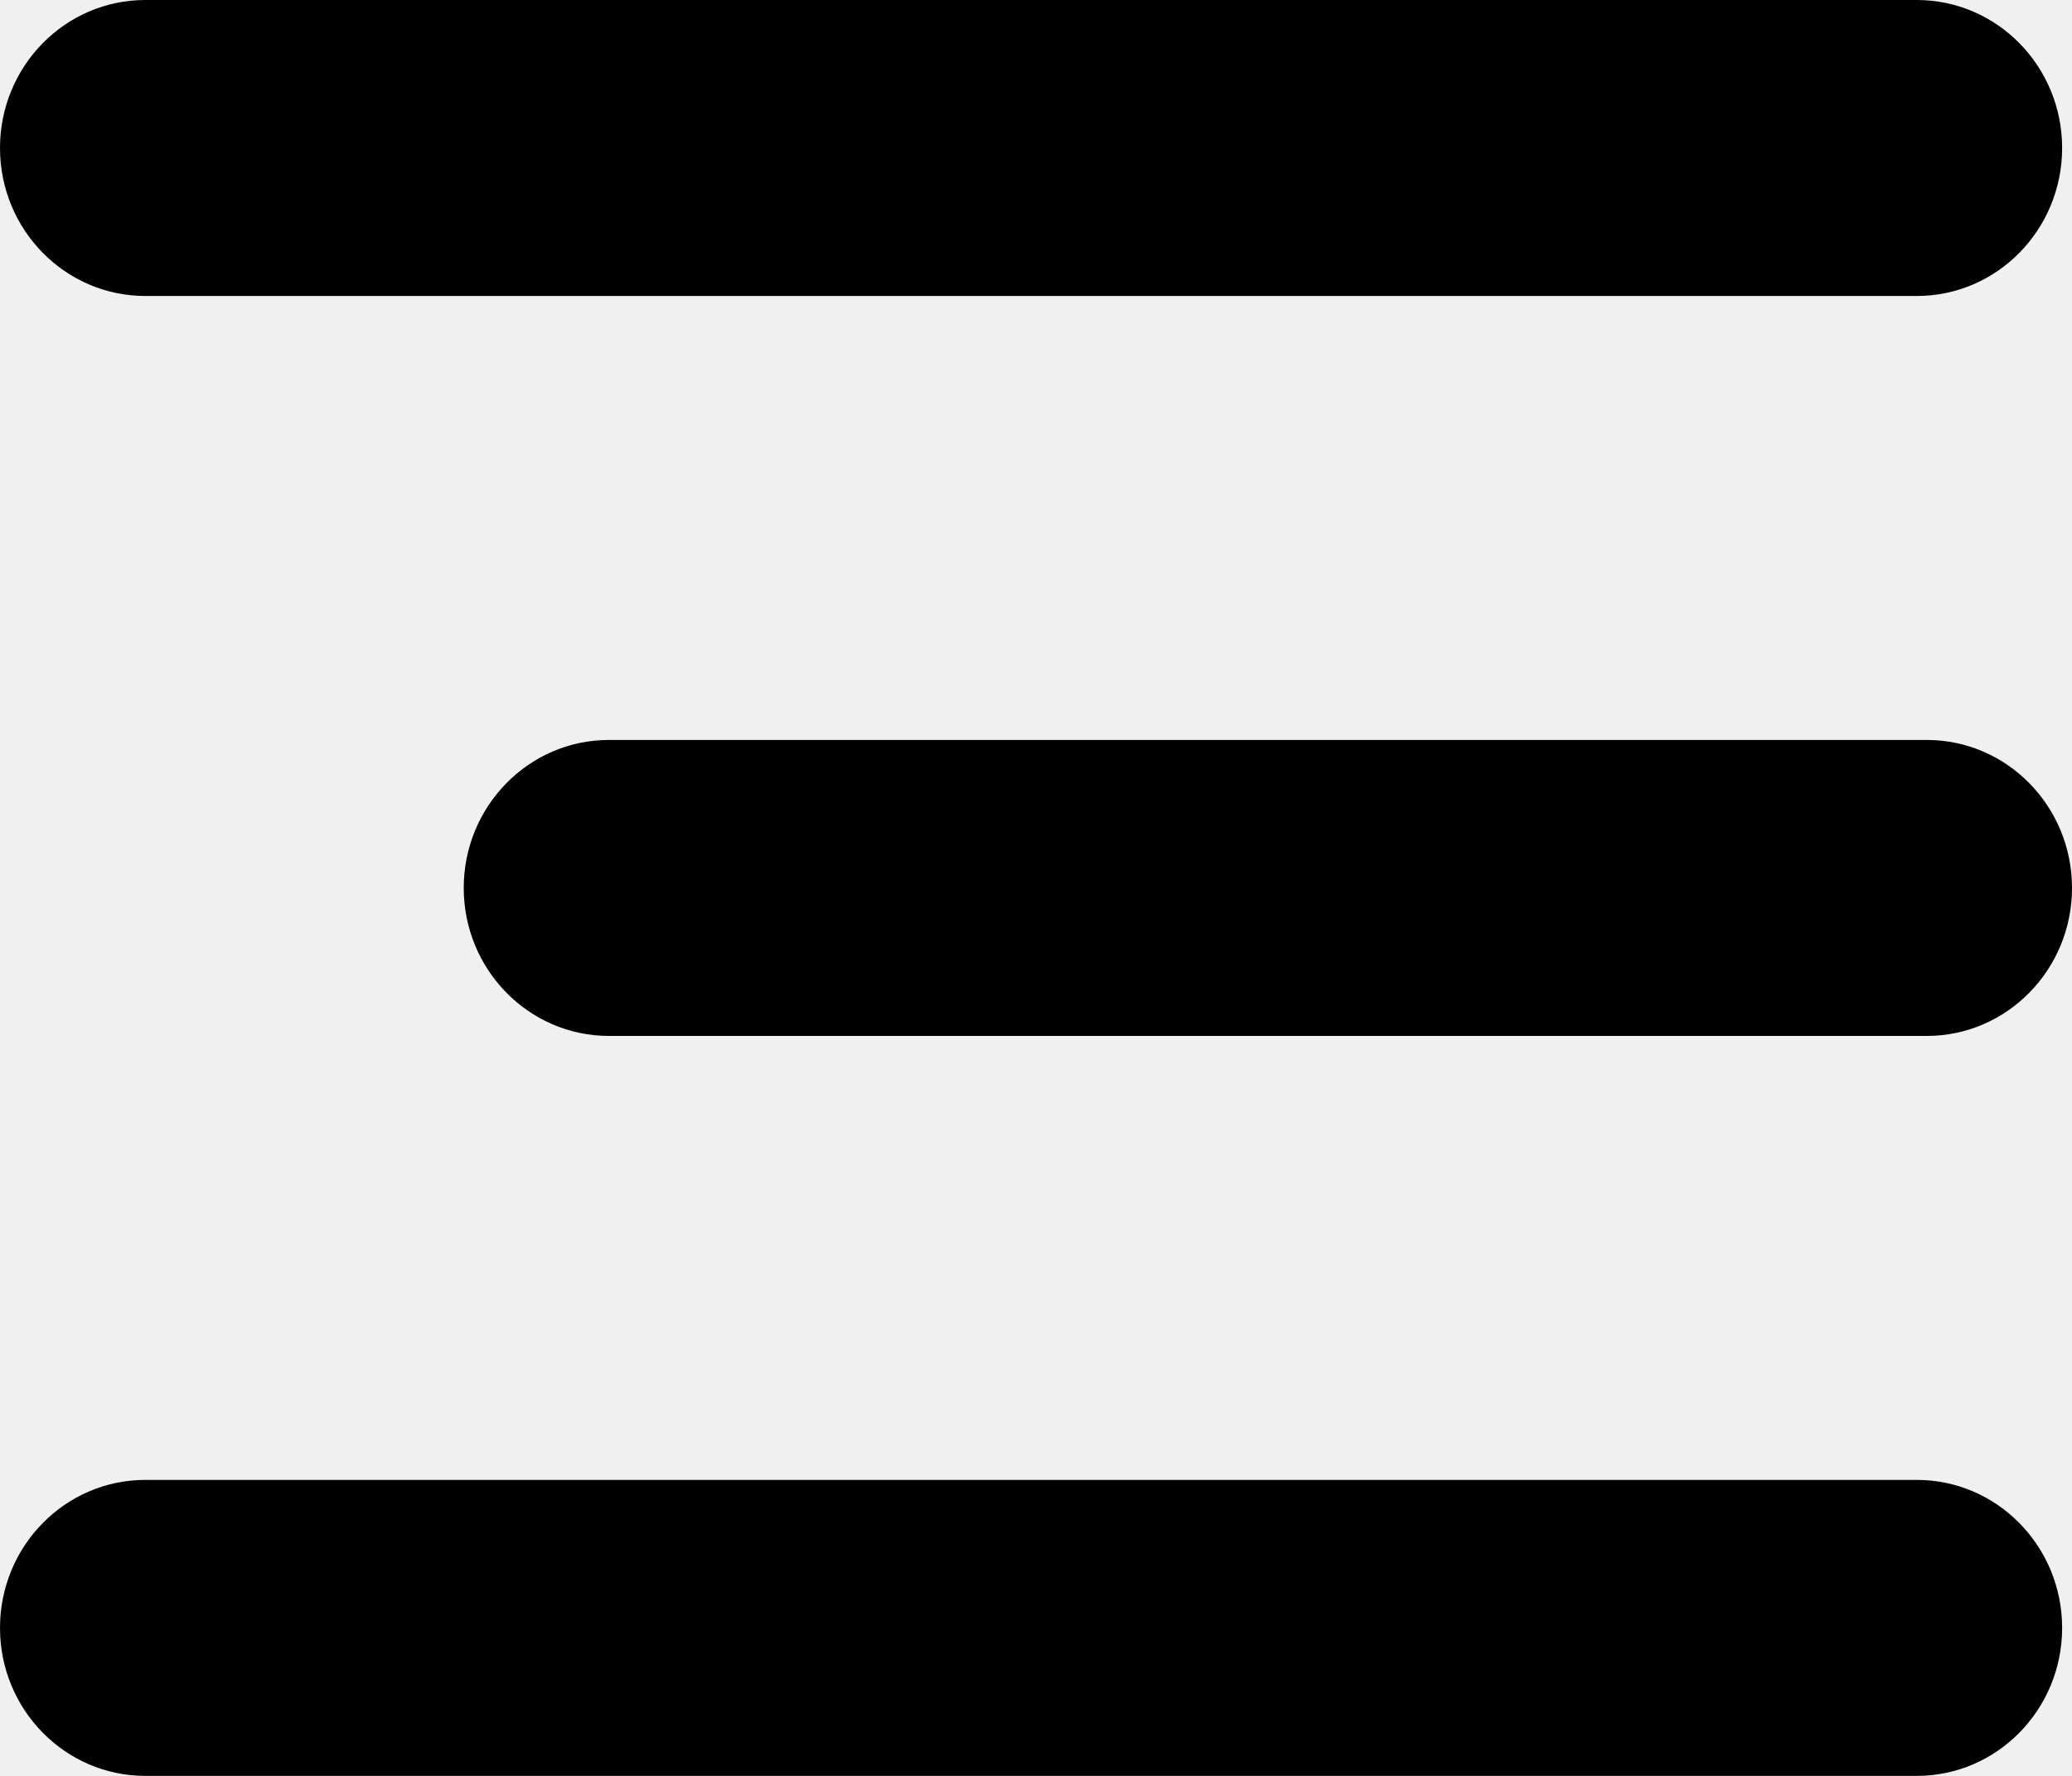
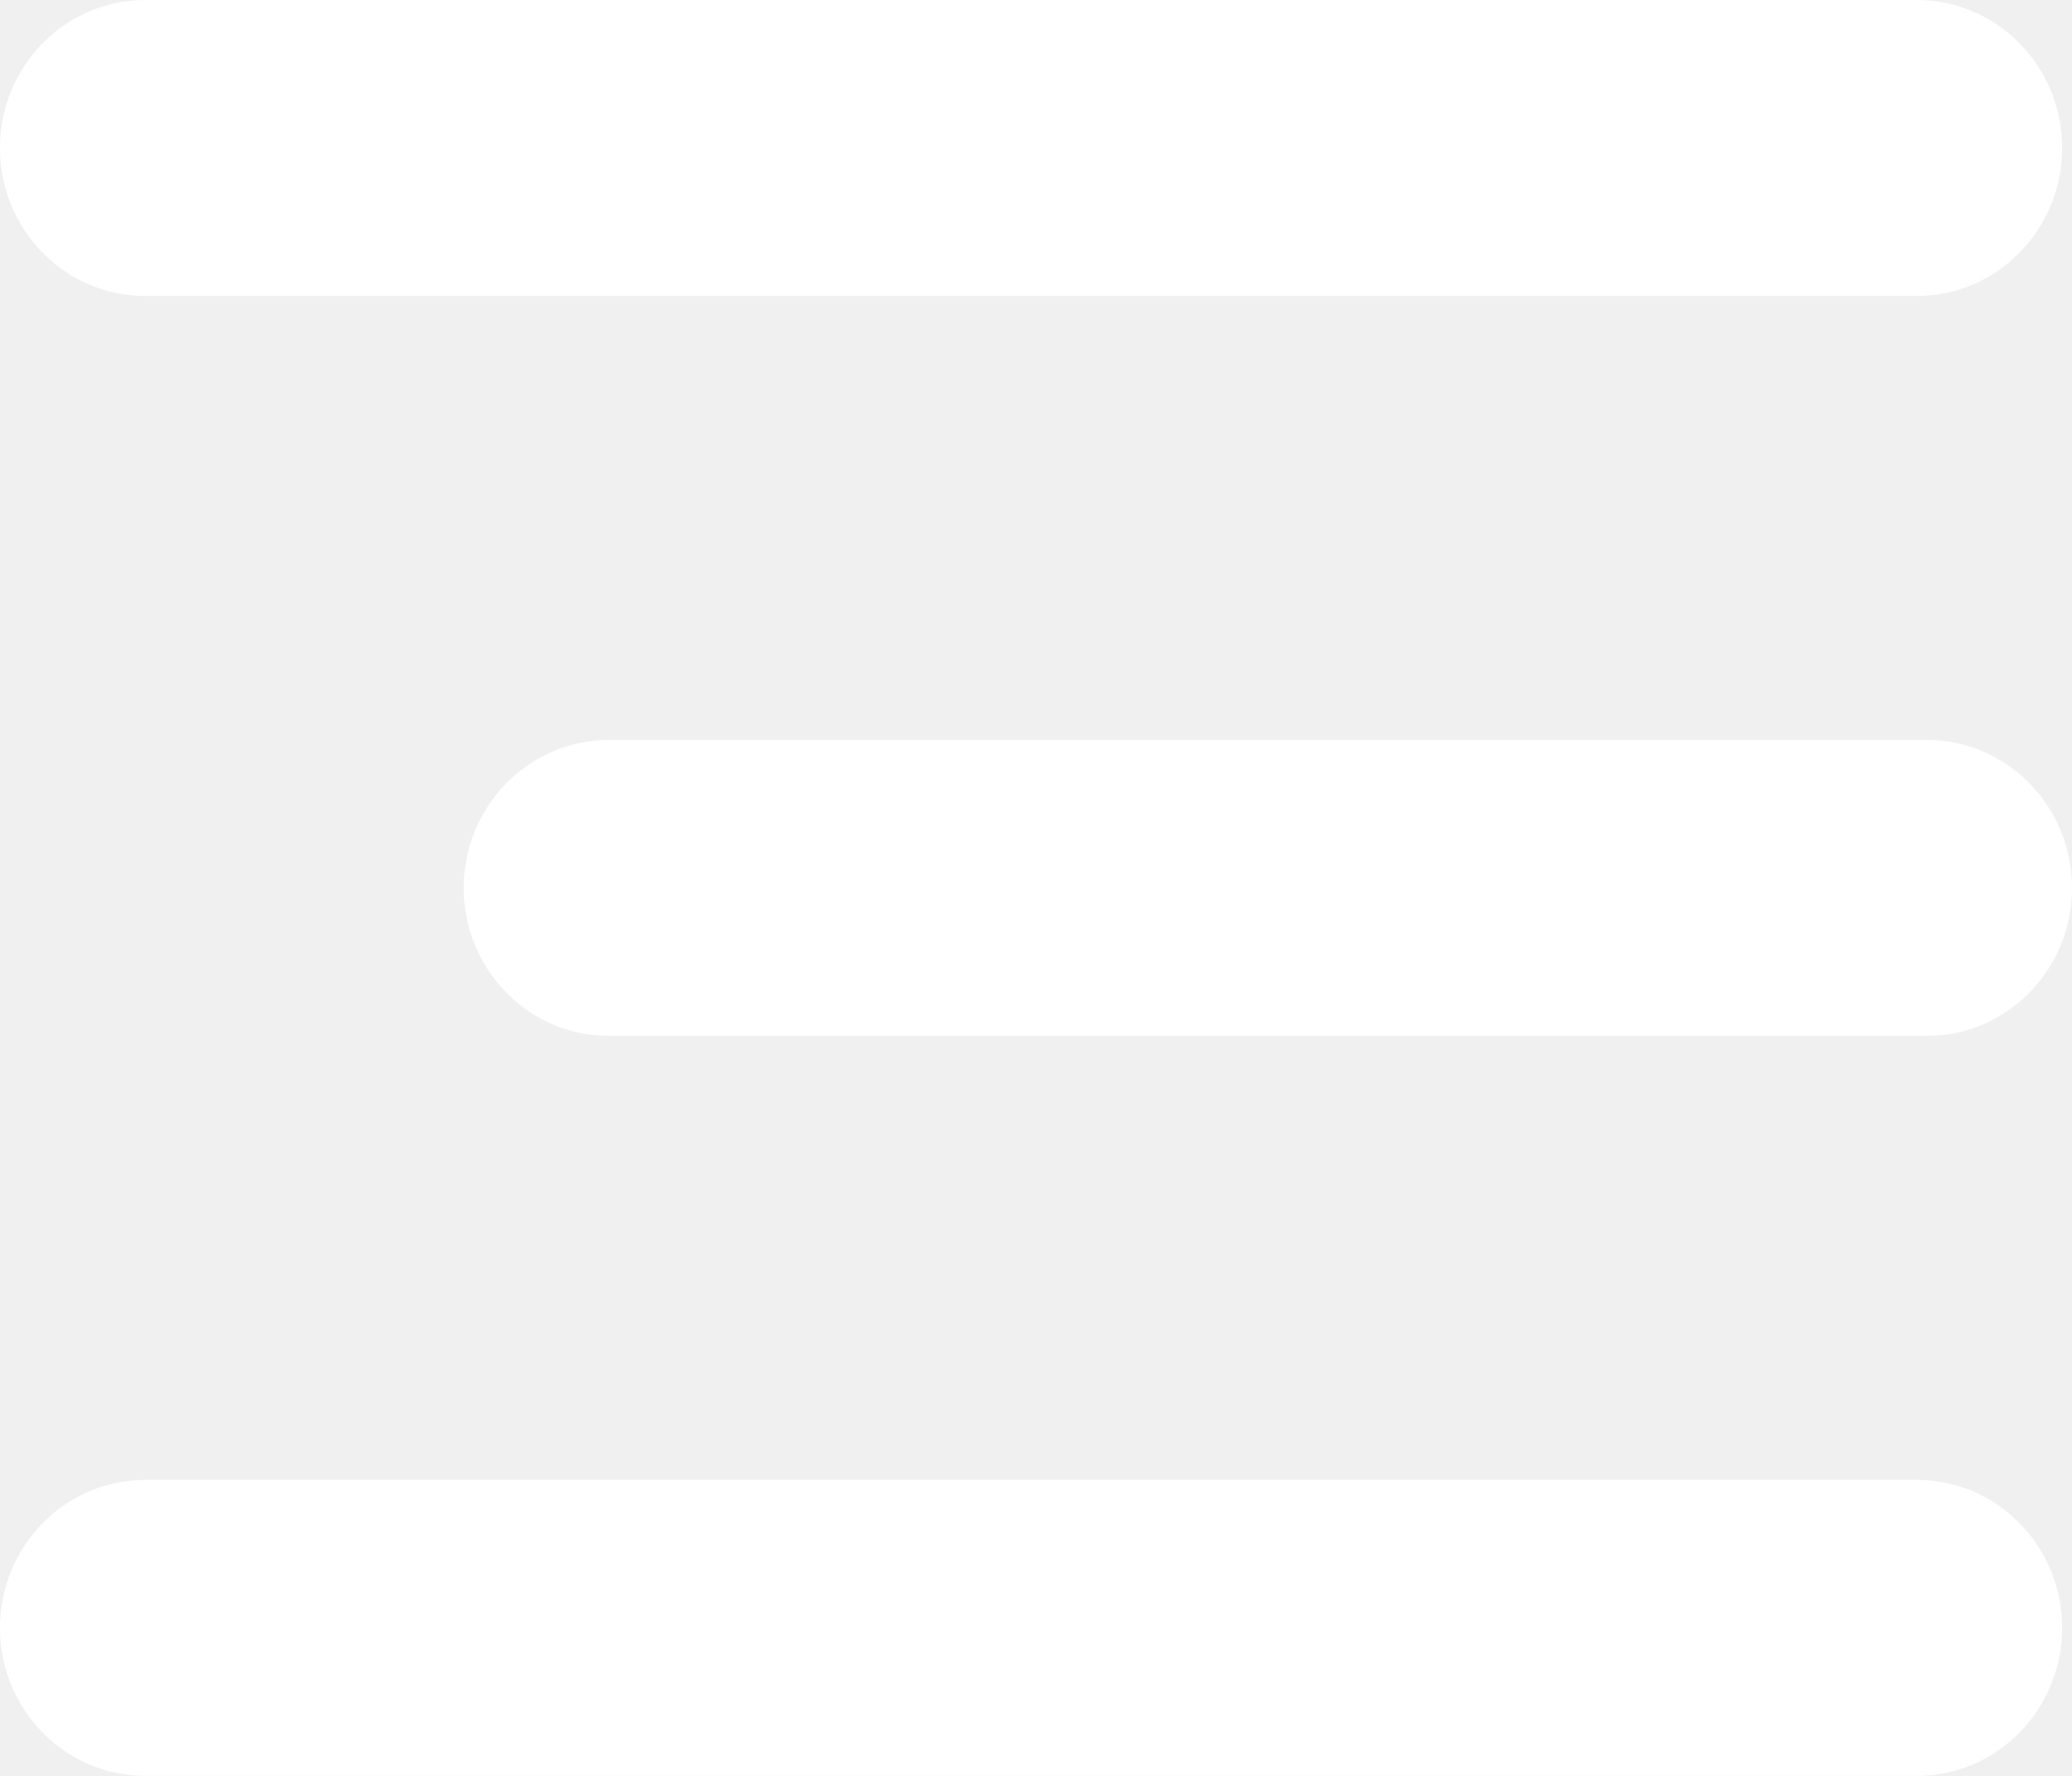
<svg xmlns="http://www.w3.org/2000/svg" viewBox="0 0 210 180">
-   <g fill="#000" fill-rule="nonzero">
+   <g fill="#FFF" fill-rule="nonzero">
    <path d="M195.282 75H61.718C53.593 75 47 81.72 47 90c0 8.28 6.595 15 14.718 15h133.564C203.407 105 210 98.28 210 90c0-8.28-6.593-15-14.718-15zM194.273 150H14.727C6.597 150 0 156.72 0 165c0 8.28 6.598 15 14.727 15h179.546c8.13 0 14.727-6.72 14.727-15 .001-8.28-6.597-15-14.727-15zM194.273 0H14.727C6.597 0 0 6.72 0 15c0 8.28 6.598 15 14.727 15h179.546C202.403 30 209 23.28 209 15c.001-8.28-6.597-15-14.727-15z" />
  </g>
</svg>
